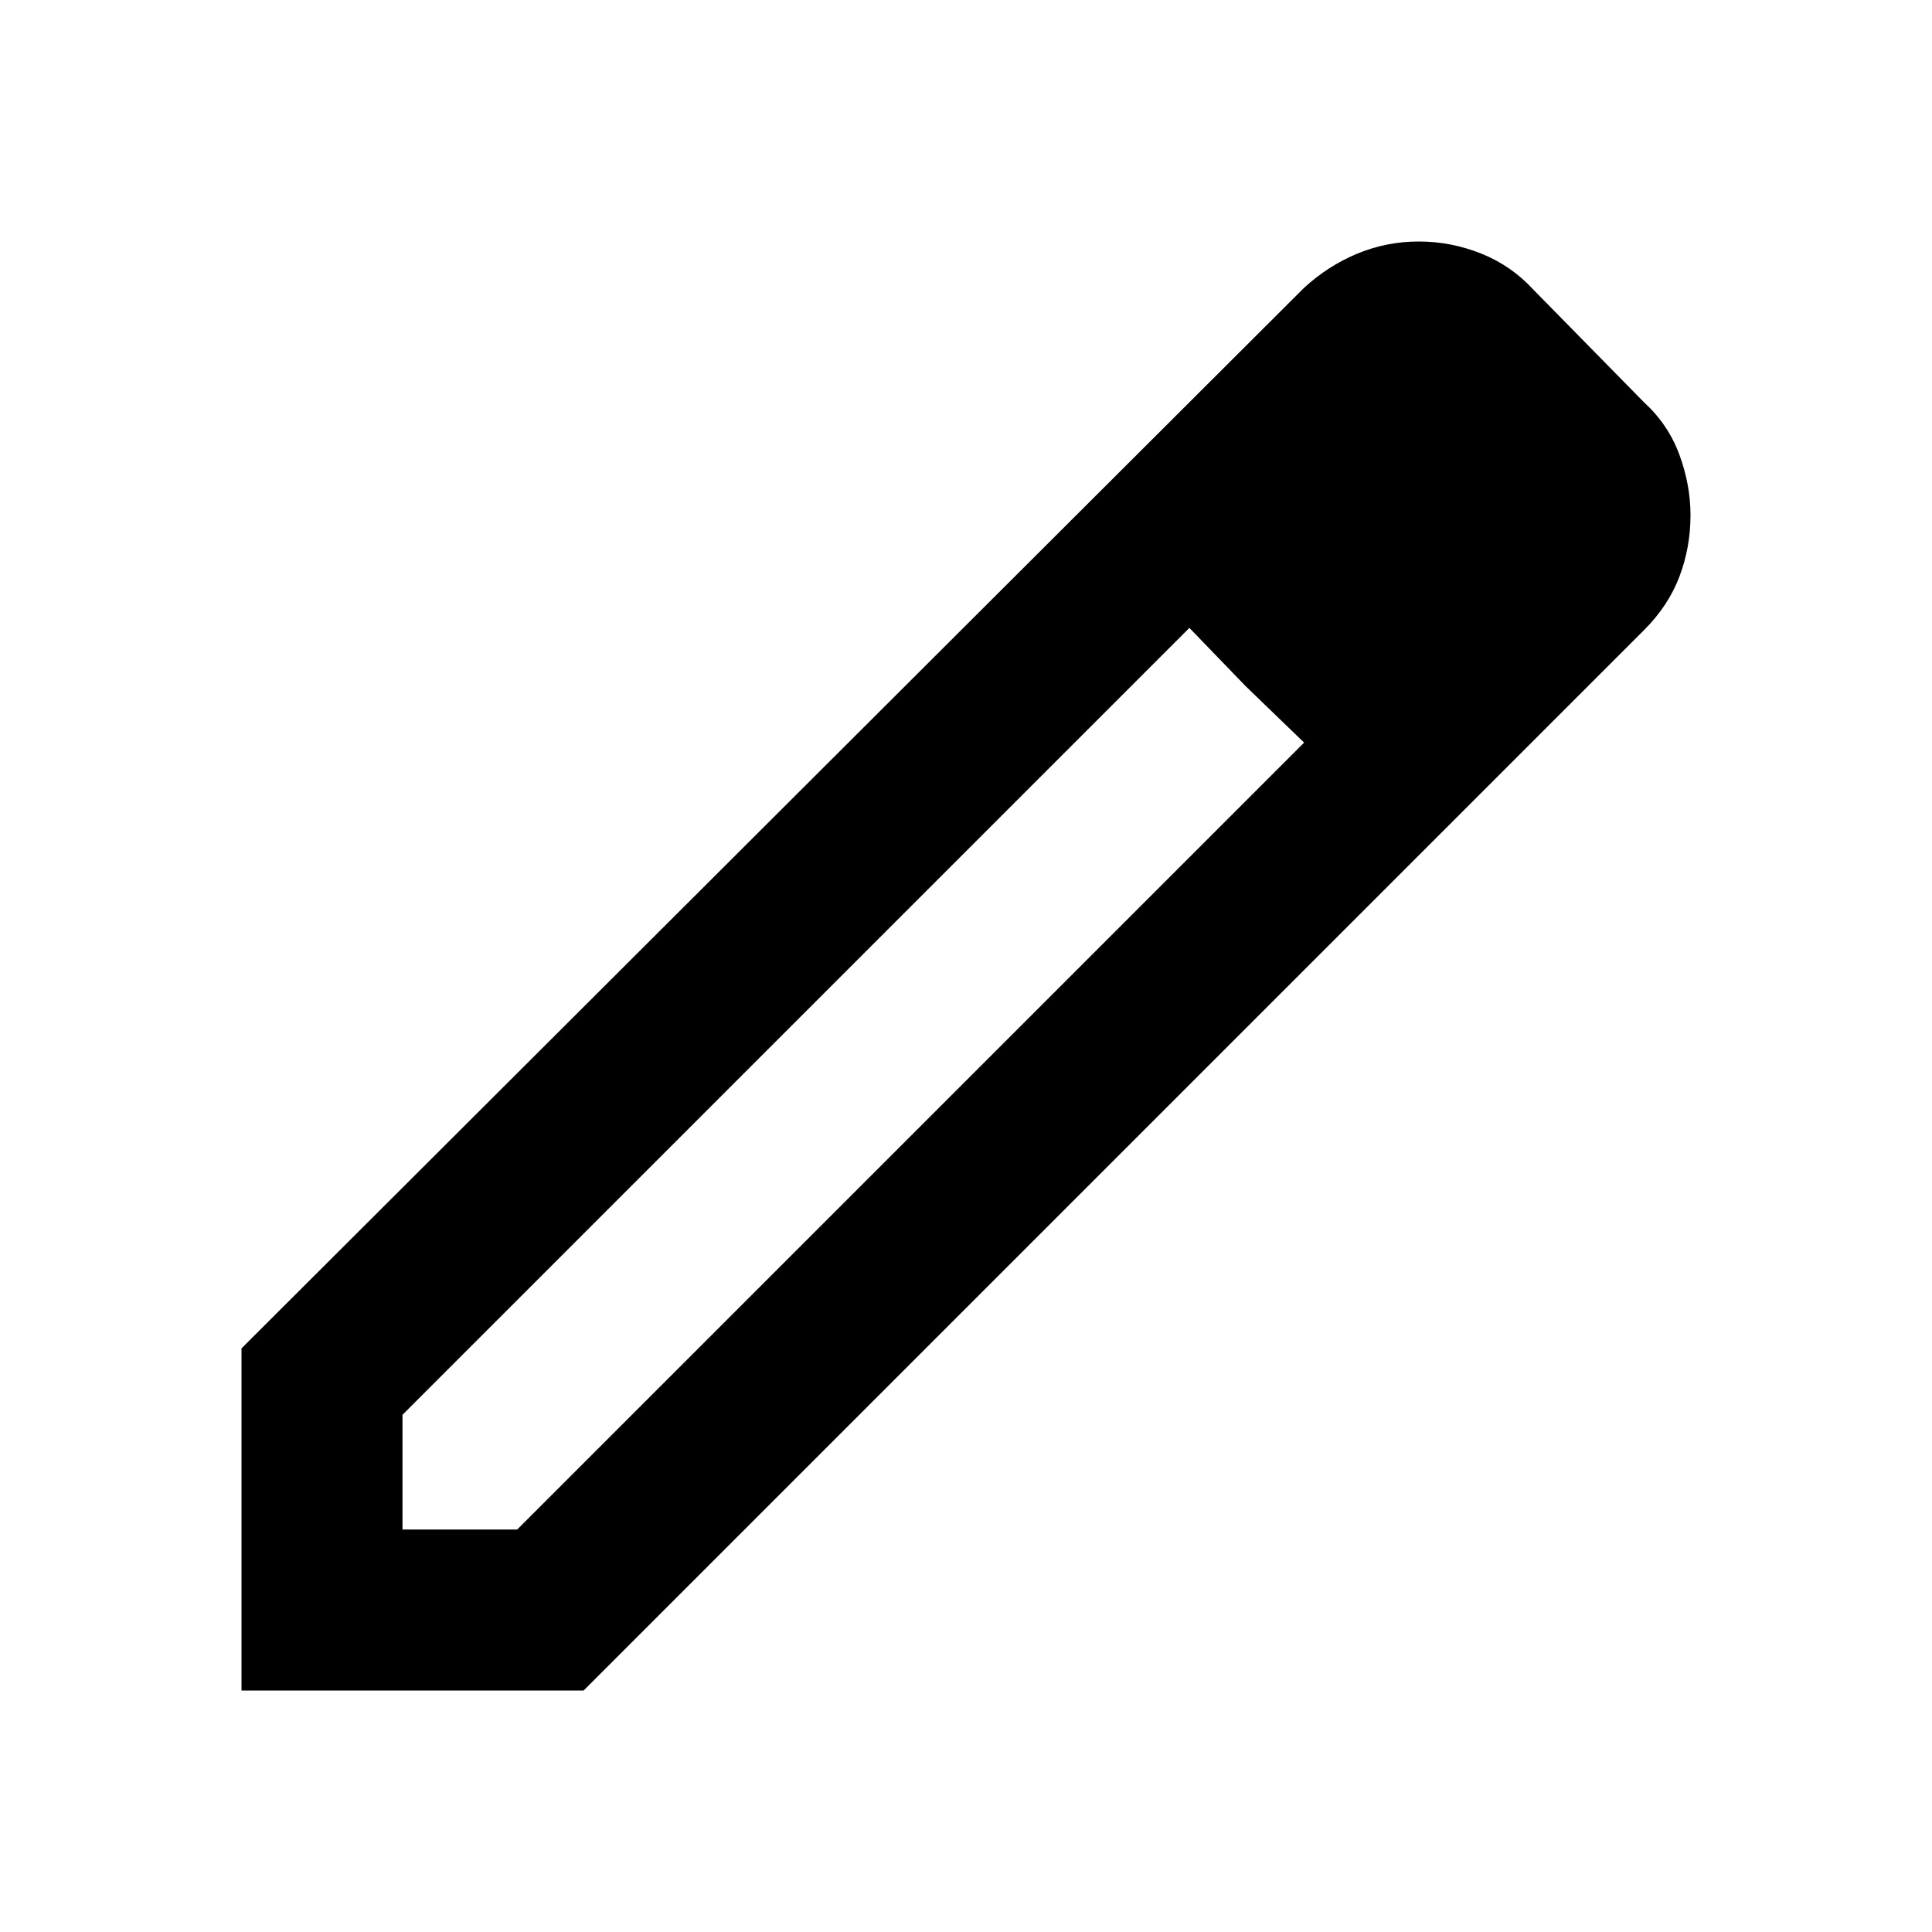
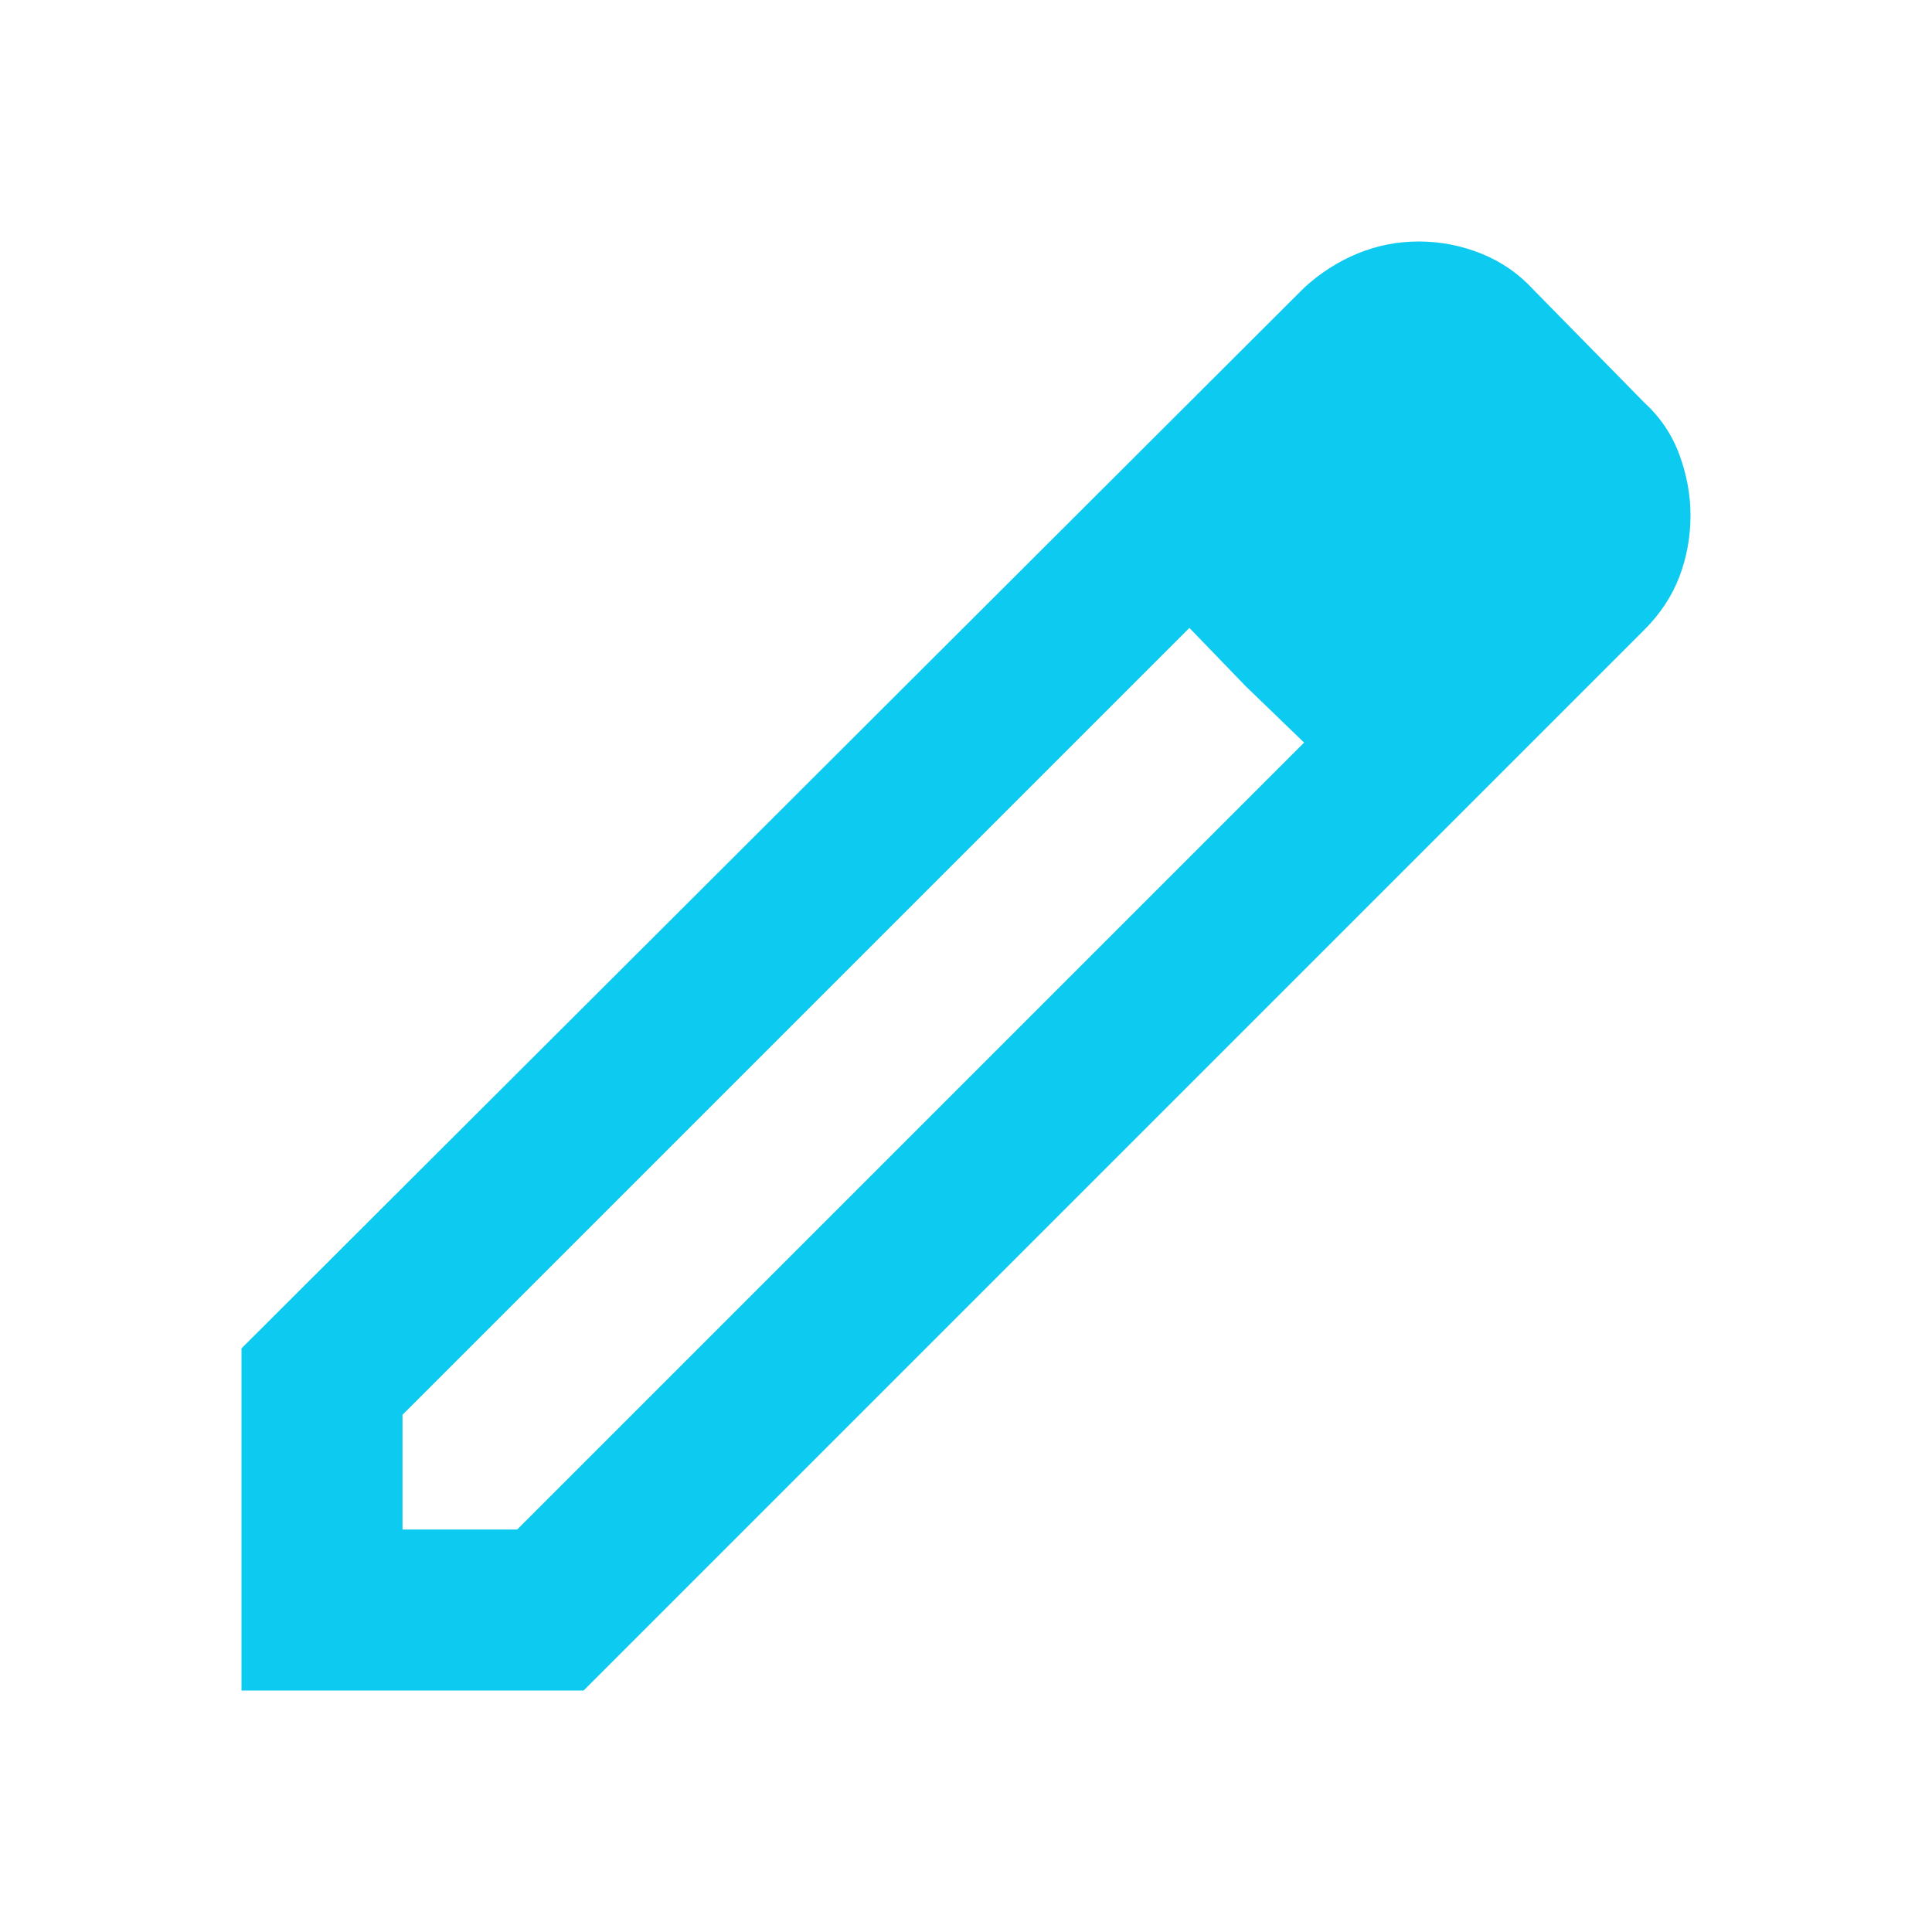
- <svg xmlns="http://www.w3.org/2000/svg" height="24px" viewBox="0 -960 960 960" width="24px" fill="#000000">
+ <svg xmlns="http://www.w3.org/2000/svg" height="24px" viewBox="0 -960 960 960" width="24px" fill="#0dcaf0">
  <path d="M200-200h57l391-391-57-57-391 391v57Zm-80 80v-170l528-527q12-11 26.5-17t30.5-6q16 0 31 6t26 18l55 56q12 11 17.5 26t5.5 30q0 16-5.5 30.5T817-647L290-120H120Zm640-584-56-56 56 56Zm-141 85-28-29 57 57-29-28Z" />
</svg>
